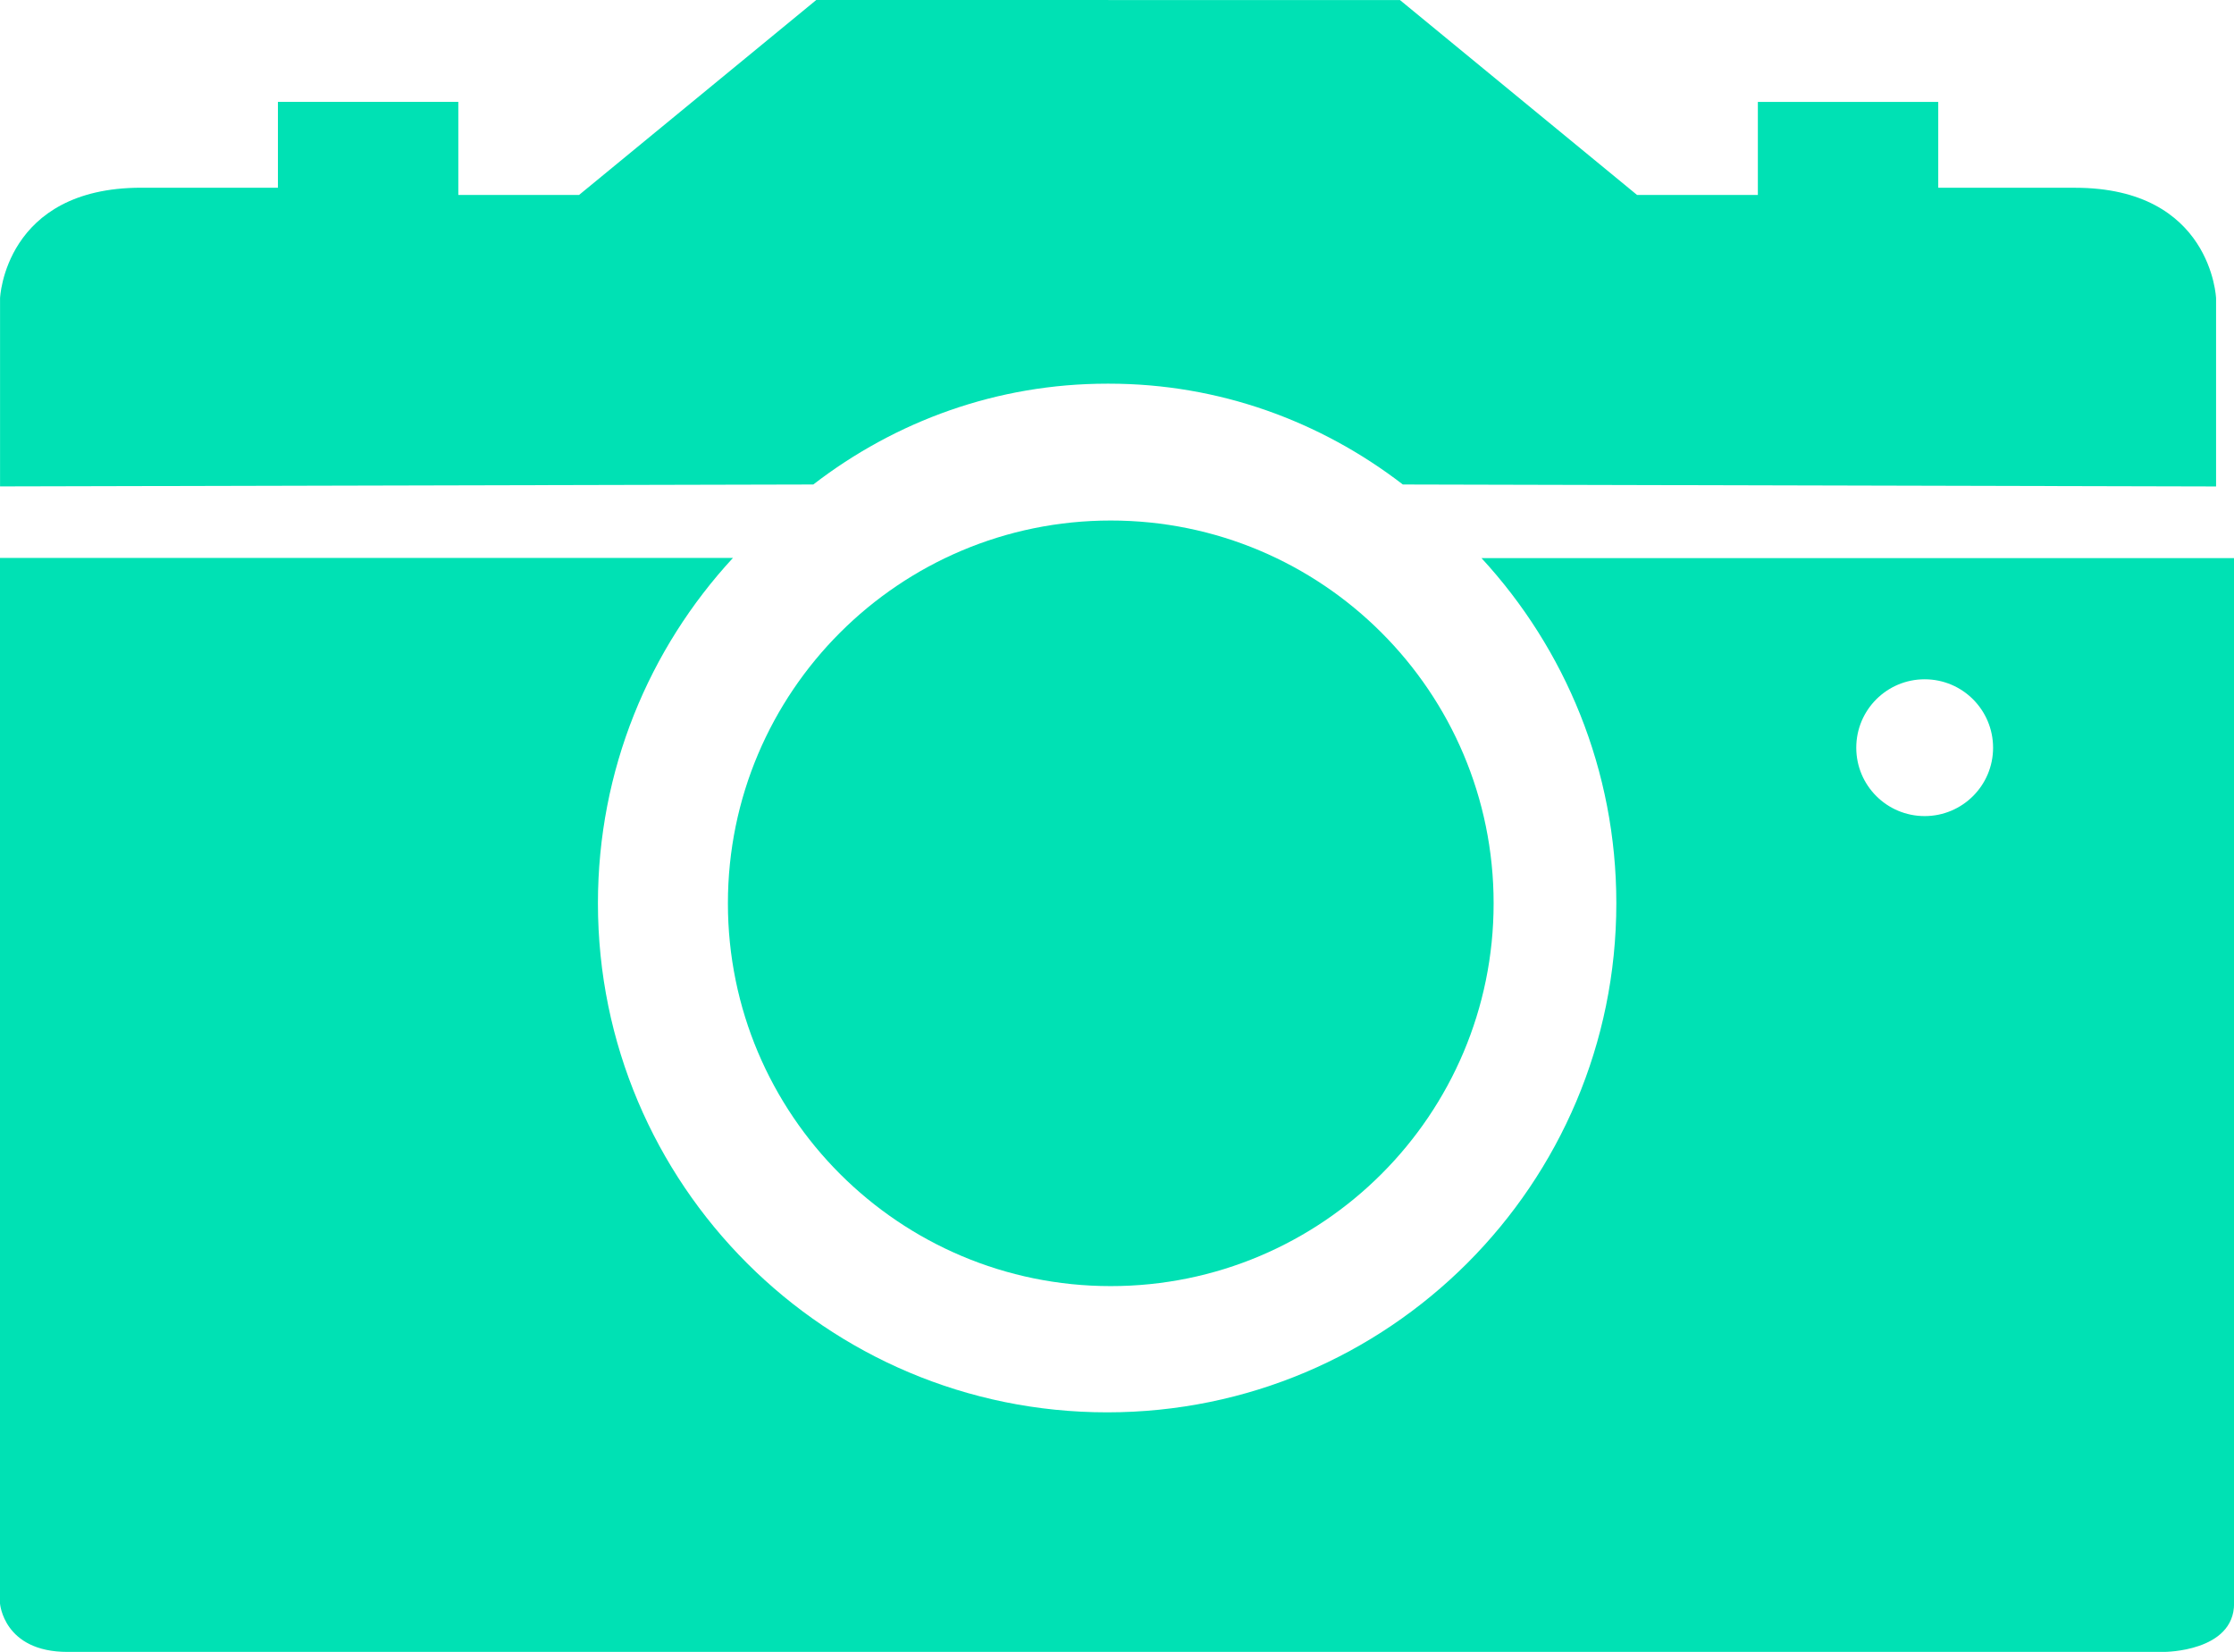
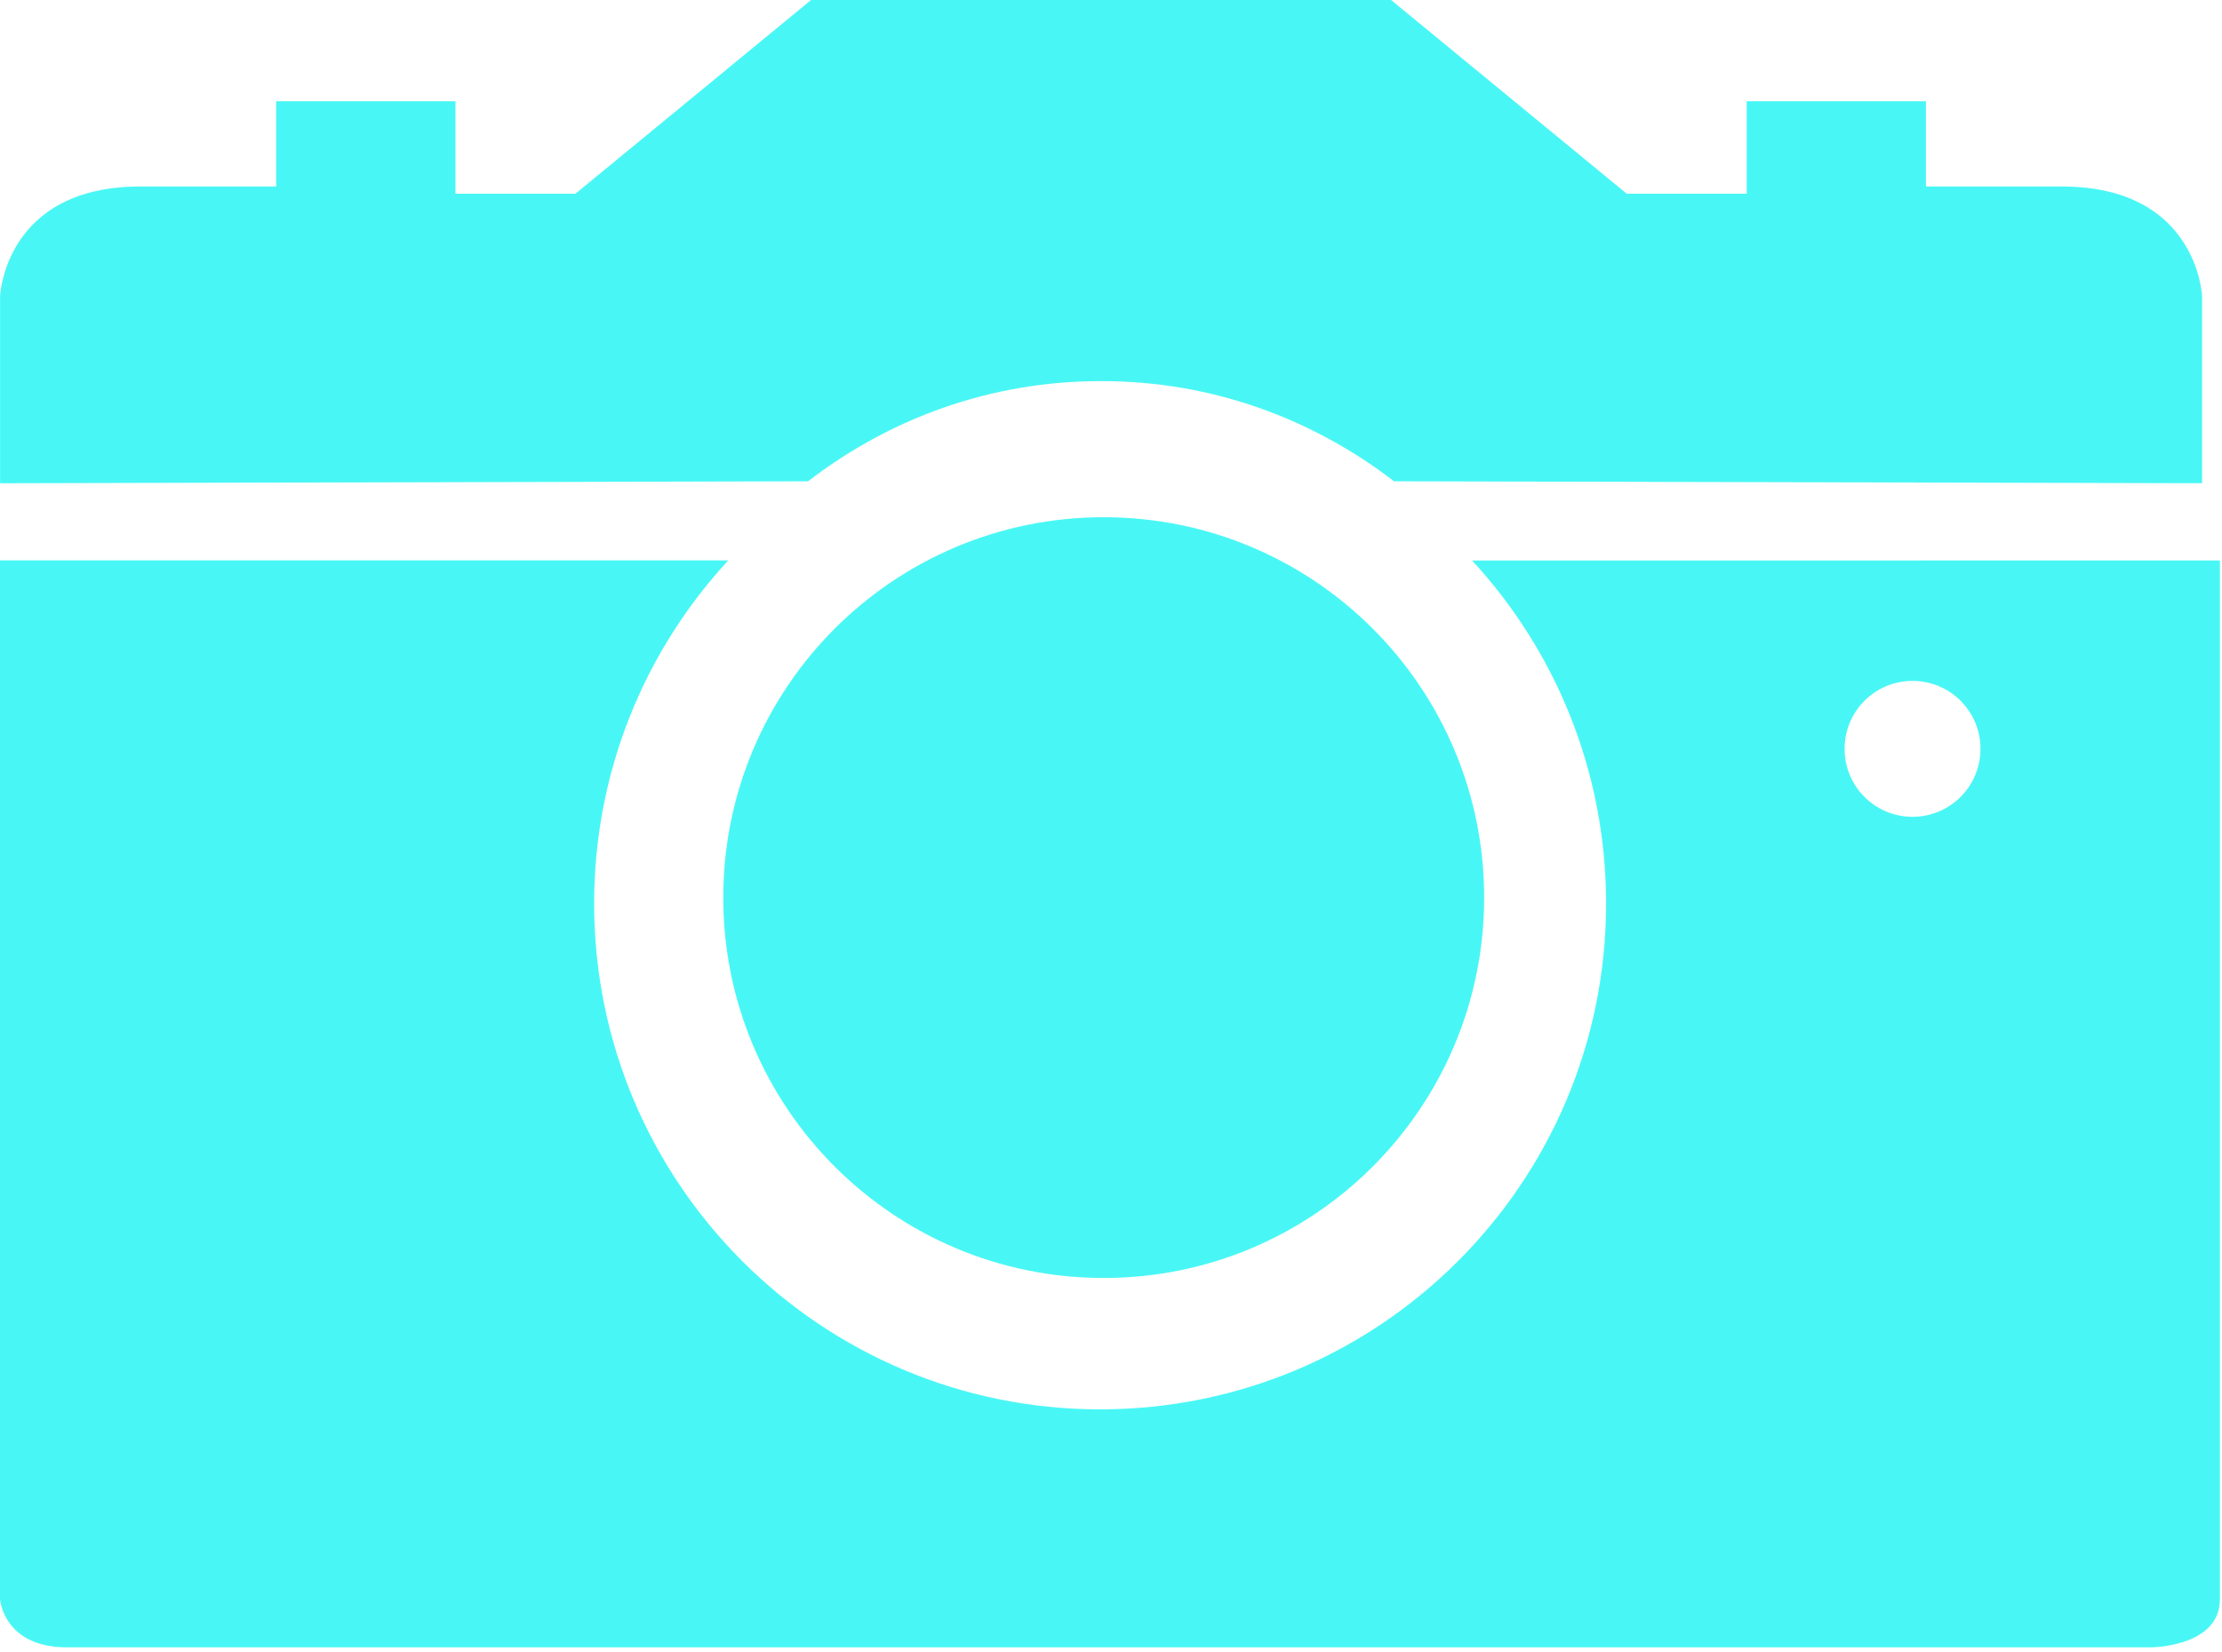
- <svg xmlns="http://www.w3.org/2000/svg" version="1.1" id="PheNode" x="0px" y="0px" width="47.988px" height="35.49px" viewBox="0 0 47.988 35.49" enable-background="new 0 0 47.988 35.49" xml:space="preserve">
-   <g id="Imaging">
-     <circle fill="#00E1B4" cx="23.86" cy="19.407" r="8.224" />
-     <path fill="#00E1B4" d="M23.822,0.001h6.25l5.094,4.188h2.594v-2h3.875v1.845c0,0,0.25,0,2.938,0c2.938,0,3.03,2.375,3.03,2.375   v4.042l-17.469-0.042c-1.768-1.361-3.949-2.166-6.312-2.166h-0.04c-2.363,0-4.546,0.804-6.312,2.166L0.001,10.45V6.408   c0,0,0.095-2.375,3.031-2.375c2.688,0,2.938,0,2.938,0V2.188h3.875v2h2.594L17.534,0h6.25L23.822,0.001L23.822,0.001z" />
-     <path fill="#00E1B4" d="M47.99,11.99c0,0,0,21.417,0,22.458s-1.5,1.042-1.5,1.042s-43.666,0-45.041,0S0,34.448,0,34.448V11.987   h15.744c-1.801,1.949-2.9,4.556-2.9,7.418c0,6.041,4.896,10.938,10.938,10.938S34.72,25.446,34.72,19.405   c0-2.86-1.099-5.465-2.896-7.414L47.99,11.99z M41.343,14.594c-0.812,0-1.469,0.658-1.469,1.47c0,0.811,0.657,1.469,1.469,1.469   c0.812,0,1.47-0.658,1.47-1.469C42.812,15.252,42.156,14.594,41.343,14.594z" />
+ <svg xmlns="http://www.w3.org/2000/svg" version="1.1" id="Layer_1" x="0px" y="0px" width="70.631px" height="52.508px" viewBox="0 0 70.631 52.508" enable-background="new 0 0 70.631 52.508" xml:space="preserve">
+   <g id="PheNode" display="none">
+     <g id="PheNode_Outline" display="inline">
+       <g>
+         <g>
+           <rect x="35.218" y="373.092" fill="#48F7F5" width="7.624" height="1" />
+         </g>
+       </g>
+       <g>
+         <g>
+           <rect x="35.218" y="369.092" fill="#48F7F5" width="7.624" height="1" />
+         </g>
+       </g>
+       <g>
+         <g>
+           <rect x="35.218" y="365.092" fill="#48F7F5" width="7.624" height="1" />
+         </g>
+       </g>
+       <polyline fill="none" stroke="#1A75E0" stroke-miterlimit="10" points="97.716,412.147 86.655,412.147 86.655,396.229   " />
+       <line fill="none" stroke="#1A75E0" stroke-miterlimit="10" x1="100.155" y1="396.229" x2="100.155" y2="399.522" />
+       <line fill="none" stroke="#1A75E0" stroke-miterlimit="10" x1="100.155" y1="142.646" x2="100.155" y2="334.646" />
+       <polyline fill="none" stroke="#1A75E0" stroke-miterlimit="10" points="86.655,67.146 86.655,28.146 100.155,28.146     100.155,67.146   " />
+       <line fill="none" stroke="#1A75E0" stroke-miterlimit="10" x1="86.655" y1="334.646" x2="86.655" y2="142.646" />
+       <rect x="79.862" y="343.23" fill="none" stroke="#1A75E0" stroke-linejoin="round" stroke-miterlimit="10" width="27.168" height="39.582" />
+       <path fill="none" stroke="#1A75E0" stroke-linejoin="round" stroke-miterlimit="10" d="M106.481,383.312v11.478    c0,0.795-0.646,1.438-1.438,1.438h-23.3c-0.795,0-1.44-0.645-1.44-1.438v-11.478" />
+       <path fill="none" stroke="#1A75E0" stroke-linejoin="round" stroke-miterlimit="10" d="M106.481,107.438v7.623    c0,0.795-0.646,1.439-1.438,1.439h-23.3c-0.795,0-1.44-0.645-1.44-1.439v-7.58" />
+       <path fill="none" stroke="#1A75E0" stroke-linejoin="round" stroke-miterlimit="10" d="M80.304,342.688v-5.977    c0-0.797,0.645-1.439,1.439-1.439h23.299c0.795,0,1.438,0.646,1.438,1.439v5.977" />
+       <path fill="none" stroke="#1A75E0" stroke-miterlimit="10" d="M95.001,386.459c0,0.297-0.16,0.539-0.357,0.539H92.14    c-0.197,0-0.356-0.242-0.356-0.539v-3.064c0-0.297,0.159-0.539,0.356-0.539h2.504c0.197,0,0.357,0.242,0.357,0.539V386.459z" />
+       <path fill="none" stroke="#1A75E0" stroke-miterlimit="10" d="M90.001,386.459c0,0.297-0.16,0.539-0.357,0.539H87.14    c-0.197,0-0.356-0.242-0.356-0.539v-3.064c0-0.297,0.159-0.539,0.356-0.539h2.504c0.197,0,0.357,0.242,0.357,0.539V386.459z" />
+       <path fill="none" stroke="#1A75E0" stroke-miterlimit="10" d="M100.001,386.459c0,0.297-0.16,0.539-0.357,0.539H97.14    c-0.197,0-0.356-0.242-0.356-0.539v-3.064c0-0.297,0.159-0.539,0.356-0.539h2.504c0.197,0,0.357,0.242,0.357,0.539V386.459z" />
+       <path fill="none" stroke="#1A75E0" stroke-miterlimit="10" d="M105.001,386.459c0,0.297-0.16,0.539-0.357,0.539h-2.504    c-0.197,0-0.356-0.242-0.356-0.539v-3.064c0-0.297,0.159-0.539,0.356-0.539h2.504c0.197,0,0.357,0.242,0.357,0.539V386.459z" />
+       <path fill="none" stroke="#1A75E0" stroke-miterlimit="10" d="M85.001,386.459c0,0.297-0.16,0.539-0.357,0.539H82.14    c-0.197,0-0.356-0.242-0.356-0.539v-3.064c0-0.297,0.159-0.539,0.356-0.539h2.504c0.197,0,0.357,0.242,0.357,0.539V386.459z" />
+       <rect x="79.862" y="67.854" fill="none" stroke="#1A75E0" stroke-linejoin="round" stroke-miterlimit="10" width="27.168" height="39.584" />
+       <path fill="none" stroke="#1A75E0" stroke-miterlimit="10" d="M95.001,111.085c0,0.297-0.16,0.539-0.357,0.539H92.14    c-0.197,0-0.356-0.242-0.356-0.539v-3.065c0-0.297,0.159-0.539,0.356-0.539h2.504c0.197,0,0.357,0.242,0.357,0.539V111.085z" />
+       <path fill="none" stroke="#1A75E0" stroke-miterlimit="10" d="M90.001,111.085c0,0.297-0.16,0.539-0.357,0.539H87.14    c-0.197,0-0.356-0.242-0.356-0.539v-3.065c0-0.297,0.159-0.539,0.356-0.539h2.504c0.197,0,0.357,0.242,0.357,0.539V111.085z" />
+       <path fill="none" stroke="#1A75E0" stroke-miterlimit="10" d="M100.001,111.085c0,0.297-0.16,0.539-0.357,0.539H97.14    c-0.197,0-0.356-0.242-0.356-0.539v-3.065c0-0.297,0.159-0.539,0.356-0.539h2.504c0.197,0,0.357,0.242,0.357,0.539V111.085z" />
+       <path fill="none" stroke="#1A75E0" stroke-miterlimit="10" d="M105.001,111.085c0,0.297-0.16,0.539-0.357,0.539h-2.504    c-0.197,0-0.356-0.242-0.356-0.539v-3.065c0-0.297,0.159-0.539,0.356-0.539h2.504c0.197,0,0.357,0.242,0.357,0.539V111.085z" />
+       <path fill="none" stroke="#1A75E0" stroke-miterlimit="10" d="M85.001,111.085c0,0.297-0.16,0.539-0.357,0.539H82.14    c-0.197,0-0.356-0.242-0.356-0.539v-3.065c0-0.297,0.159-0.539,0.356-0.539h2.504c0.197,0,0.357,0.242,0.357,0.539V111.085z" />
+       <path fill="none" stroke="#1A75E0" stroke-miterlimit="10" d="M86.655,398.565l-75.417,29.166c0,0-1.583,0.729-1.583,3.041    c0,2.311,0,5.125,0,5.125h8.688v-1.812l65.979-21.521v-12C84.321,400.562,84.237,399.481,86.655,398.565z" />
+       <path fill="none" stroke="#1A75E0" stroke-miterlimit="10" d="M84.28,412.7v20.197c0,0-0.375,0-2.497,0s-2.378,2.584-2.378,2.584    h7.25v-23.043" />
+       <path fill="none" stroke="#1A75E0" stroke-miterlimit="10" d="M98.466,412.438v23.459h6.5c0,0,0.125-2.562-1.438-2.562    c-1.563,0-3,0-3,0v-20.467" />
+       <path fill="none" stroke="#1A75E0" stroke-miterlimit="10" d="M90.342,400.083v9.439l0.938,0.561l76.207,23.896v1.585h8.834v-4.25    c0,0,0.666-1.75-3-2.916c-3.665-1.168-76.538-30.168-76.538-30.168S90.342,396.022,90.342,400.083z" />
+       <g>
+         <g>
+           <path fill="#48F7F5" d="M95.321,314.312v6.252c0,0.3-0.241,0.541-0.538,0.541h-2.88c-0.297,0-0.539-0.241-0.539-0.541v-6.254" />
+           <path fill="none" stroke="#1A75E0" stroke-miterlimit="10" d="M95.321,314.312v6.252c0,0.3-0.241,0.541-0.538,0.541h-2.88      c-0.297,0-0.539-0.241-0.539-0.541v-6.254" />
+         </g>
+       </g>
+       <g>
+         <g>
+           <polyline fill="#48F7F5" points="90.321,15.813 90.321,11.188 96.196,15.813     " />
+           <polyline fill="none" stroke="#1A75E0" stroke-miterlimit="10" points="90.321,15.813 90.321,11.188 96.196,15.813     " />
+         </g>
+       </g>
+       <g>
+         <g>
+           <path fill="#48F7F5" d="M91.362,308.188v-6.459c0-0.299,0.242-0.541,0.541-0.541h2.878c0.299,0,0.54,0.242,0.54,0.541v6.459" />
+           <path fill="none" stroke="#1A75E0" stroke-miterlimit="10" d="M91.362,308.188v-6.459c0-0.299,0.242-0.541,0.541-0.541h2.878      c0.299,0,0.54,0.242,0.54,0.541v6.459" />
+         </g>
+       </g>
+       <g>
+         <g>
+           <path fill="#48F7F5" d="M95.321,56.188v6.252c0,0.297-0.241,0.539-0.538,0.539h-2.88c-0.297,0-0.539-0.242-0.539-0.539v-6.254" />
+           <path fill="none" stroke="#1A75E0" stroke-miterlimit="10" d="M95.321,56.188v6.252c0,0.297-0.241,0.539-0.538,0.539h-2.88      c-0.297,0-0.539-0.242-0.539-0.539v-6.254" />
+         </g>
+       </g>
+       <g>
+         <g>
+           <path fill="#48F7F5" d="M91.362,50.062v-6.459c0-0.299,0.242-0.541,0.541-0.541h2.878c0.299,0,0.54,0.242,0.54,0.541v6.459" />
+           <path fill="none" stroke="#1A75E0" stroke-miterlimit="10" d="M91.362,50.062v-6.459c0-0.299,0.242-0.541,0.541-0.541h2.878      c0.299,0,0.54,0.242,0.54,0.541v6.459" />
+         </g>
+       </g>
+       <line fill="none" stroke="#1A75E0" stroke-miterlimit="10" x1="86.655" y1="283.583" x2="100.155" y2="283.583" />
+       <line fill="none" stroke="#1A75E0" stroke-miterlimit="10" x1="86.655" y1="157.646" x2="99.655" y2="157.646" />
+       <path fill="none" stroke="#1A75E0" stroke-miterlimit="10" d="M87.467,118.646H24.445c-0.298,0-0.54-0.242-0.54-0.541v-4.295    c0-0.297,0.242-0.539,0.54-0.539h55.859" />
+       <path fill="none" stroke="#1A75E0" stroke-miterlimit="10" d="M106.405,113.271h55.96c0.299,0,0.54,0.242,0.54,0.539v4.295    c0,0.299-0.241,0.541-0.54,0.541H96.783" />
+       <g>
+         <g>
+           <circle fill="#48F7F5" cx="97.696" cy="77.771" r="4.792" />
+           <circle fill="none" stroke="#1A75E0" stroke-miterlimit="10" cx="97.696" cy="77.771" r="4.792" />
+         </g>
+       </g>
+       <path fill="none" stroke="#1A75E0" stroke-miterlimit="10" d="M96.783,135.73c0,0.299-0.242,0.541-0.539,0.541h-5.702    c-0.298,0-0.54-0.242-0.54-0.541v-12.981c0-0.298,0.242-0.54,0.54-0.54h5.702c0.297,0,0.539,0.242,0.539,0.54V135.73z" />
+       <path fill="none" stroke="#1A75E0" stroke-miterlimit="10" d="M90.001,119.186c0-0.297,0.242-0.539,0.54-0.539h5.701    c0.299,0,0.541,0.242,0.541,0.539v1.607c0,0.298-0.242,0.54-0.541,0.54h-5.701c-0.298,0-0.54-0.242-0.54-0.54V119.186z" />
+       <path fill="none" stroke="#1A75E0" stroke-miterlimit="10" d="M90.001,120.793c0,0.298-0.242,0.54-0.54,0.54h-1.454    c-0.298,0-0.54-0.242-0.54-0.54v-3.753c0-0.298,0.242-0.54,0.54-0.54h1.454c0.298,0,0.54,0.242,0.54,0.54V120.793z" />
+       <path fill="none" stroke="#1A75E0" stroke-miterlimit="10" d="M32.572,112.105c0,0.299-0.242,0.541-0.54,0.541h-6.253    c-0.298,0-0.54-0.242-0.54-0.541v-9.752c0-0.299,0.242-0.541,0.54-0.541h6.253c0.298,0,0.54,0.242,0.54,0.541V112.105z" />
+       <g>
+         <g>
+           <path fill="#48F7F5" d="M25.238,102.146c0-2.025,1.642-3.668,3.667-3.668c2.025,0,3.667,1.643,3.667,3.668H25.238z" />
+           <path fill="none" stroke="#1A75E0" stroke-miterlimit="10" d="M25.238,102.146c0-2.025,1.642-3.668,3.667-3.668      c2.025,0,3.667,1.643,3.667,3.668H25.238z" />
+         </g>
+       </g>
+       <path fill="none" stroke="#1A75E0" stroke-miterlimit="10" d="M69.405,108.523c0,0.297-0.242,0.539-0.54,0.539H40.944    c-0.297,0-0.539-0.242-0.539-0.539V71.02c0-0.297,0.242-0.539,0.539-0.539h27.921c0.298,0,0.54,0.242,0.54,0.539V108.523z" />
+       <path fill="none" stroke="#1A75E0" stroke-miterlimit="10" d="M62.155,112.164c0-0.298-0.242-0.54-0.54-0.54H48.612    c-0.299,0-0.541,0.242-0.541,0.54v0.566c0,0.299,0.242,0.541,0.541,0.541h13.003c0.298,0,0.54-0.242,0.54-0.541V112.164z" />
+       <line fill="none" stroke="#1A75E0" stroke-miterlimit="10" x1="68.865" y1="109.062" x2="61.615" y2="111.624" />
+       <line fill="none" stroke="#1A75E0" stroke-miterlimit="10" x1="40.944" y1="109.062" x2="48.612" y2="111.624" />
+       <line fill="none" stroke="#1A75E0" stroke-miterlimit="10" x1="54.905" y1="70.479" x2="54.905" y2="109.062" />
+       <line fill="none" stroke="#1A75E0" stroke-miterlimit="10" x1="47.737" y1="70.479" x2="47.737" y2="109.062" />
+       <line fill="none" stroke="#1A75E0" stroke-miterlimit="10" x1="62.155" y1="70.479" x2="62.155" y2="109.062" />
+       <line fill="none" stroke="#1A75E0" stroke-miterlimit="10" x1="40.405" y1="89.771" x2="69.405" y2="89.771" />
+       <line fill="none" stroke="#1A75E0" stroke-miterlimit="10" x1="69.405" y1="79.646" x2="40.405" y2="79.646" />
+       <line fill="none" stroke="#1A75E0" stroke-miterlimit="10" x1="40.405" y1="99.062" x2="69.405" y2="99.062" />
+       <path fill="none" stroke="#1A75E0" stroke-miterlimit="10" d="M78.321,71.355c0,0.299-0.241,0.541-0.539,0.541h-2.254    c-0.297,0-0.539-0.242-0.539-0.541v-2.961c0-0.297,0.242-0.539,0.539-0.539h2.254c0.298,0,0.539,0.242,0.539,0.539V71.355z" />
+       <path fill="none" stroke="#1A75E0" stroke-miterlimit="10" d="M77.194,40.354c0-0.299-0.241-0.541-0.539-0.541h-0.209    c-0.297,0-0.539,0.242-0.539,0.541l-0.918,25.336c0,0.297,0.242,0.539,0.539,0.539h2.254c0.298,0,0.539-0.242,0.539-0.539    L77.194,40.354z" />
+       <line fill="none" stroke="#1A75E0" stroke-miterlimit="10" x1="75.528" y1="66.229" x2="75.528" y2="67.854" />
+       <line fill="none" stroke="#1A75E0" stroke-miterlimit="10" x1="77.782" y1="66.229" x2="77.782" y2="67.604" />
+       <path fill="none" stroke="#1A75E0" stroke-miterlimit="10" d="M95.321,25.043c0,0.298-0.241,0.54-0.538,0.54h-2.88    c-0.297,0-0.539-0.242-0.539-0.54v-7.17c0-0.298,0.242-0.54,0.539-0.54h2.88c0.297,0,0.538,0.242,0.538,0.54V25.043z" />
+       <path fill="none" stroke="#1A75E0" stroke-miterlimit="10" d="M97.718,72.271c0,0,2.416,0,4.291,0s2,1.5,2,1.5v6.812h2.625v-6.75    c0,0-0.061-3-2.625-3c-0.438,0-6.291,0-6.291,0h-0.021c0,0-5.854,0-6.291,0c-2.562,0-2.625,3-2.625,3v6.75h2.625v-6.812    c0,0,0.125-1.5,2-1.5s4.291,0,4.291,0H97.718z" />
+       <path fill="none" stroke="#1A75E0" stroke-miterlimit="10" d="M82.821,118.917v23.188c0,0.299,0.242,0.541,0.541,0.541h20.003    c0.299,0,0.54-0.242,0.54-0.541v-23.188" />
+       <path fill="none" stroke="#1A75E0" stroke-miterlimit="10" d="M82.821,138.209c-3.619,0-6.563-3.457-6.563-7.705    s2.945-7.705,6.563-7.705" />
+       <g>
+         <g>
+           <circle fill="#48F7F5" cx="85.737" cy="16.646" r="4" />
+           <circle fill="none" stroke="#1A75E0" stroke-miterlimit="10" cx="85.737" cy="16.646" r="4" />
+         </g>
+       </g>
+       <path fill="none" stroke="#1A75E0" stroke-miterlimit="10" d="M100.155,28.146c0,0-0.062-1.688-1.25-1.688    c-1.188,0-5.438,0-5.438,0h-0.125c0,0-4.25,0-5.438,0c-1.188,0-1.25,1.688-1.25,1.688" />
+       <path fill="none" stroke="#1A75E0" stroke-miterlimit="10" d="M82.821,125.191c-2.496,0-4.526,2.383-4.526,5.312    s2.031,5.314,4.526,5.314" />
+       <path fill="none" stroke="#1A75E0" stroke-miterlimit="10" d="M103.905,138.209c3.619,0,6.562-3.457,6.562-7.705    s-2.943-7.705-6.562-7.705" />
+       <g>
+         <g>
+           <circle fill="#48F7F5" cx="102.321" cy="16.646" r="4" />
+           <circle fill="none" stroke="#1A75E0" stroke-miterlimit="10" cx="102.321" cy="16.646" r="4" />
+         </g>
+       </g>
+       <path fill="none" stroke="#1A75E0" stroke-miterlimit="10" d="M103.905,125.191c2.496,0,4.527,2.383,4.527,5.312    s-2.031,5.314-4.527,5.314" />
+       <g>
+         <g>
+           <path fill="#48F7F5" d="M165.905,81.355c0,0.299-0.241,0.541-0.54,0.541h-36.046c-0.297,0-0.538-0.242-0.538-0.541v-6.67      c0-0.297,0.241-0.539,0.538-0.539h36.046c0.299,0,0.54,0.242,0.54,0.539V81.355z" />
+           <path fill="none" stroke="#1A75E0" stroke-miterlimit="10" d="M165.905,81.355c0,0.299-0.241,0.541-0.54,0.541h-36.046      c-0.297,0-0.538-0.242-0.538-0.541v-6.67c0-0.297,0.241-0.539,0.538-0.539h36.046c0.299,0,0.54,0.242,0.54,0.539V81.355z" />
+         </g>
+       </g>
+       <line fill="none" stroke="#1A75E0" stroke-miterlimit="10" x1="137.371" y1="108.391" x2="137.371" y2="113.271" />
+       <line fill="none" stroke="#1A75E0" stroke-miterlimit="10" x1="139.905" y1="108.583" x2="139.905" y2="113.271" />
+       <path fill="none" stroke="#1A75E0" stroke-miterlimit="10" d="M165.365,81.896l-5.71,4.75v4.125c0,0-0.312,1.688-2.875,1.688    c-2.563,0-9.438,0-9.438,0s-6.875,0-9.438,0c-2.562,0-2.875-1.688-2.875-1.688v-4.125l-5.709-4.75" />
+       <path fill="none" stroke="#1A75E0" stroke-miterlimit="10" d="M158.31,92.195v15.242c0,0-0.219,1.146-2.219,1.146s-8.75,0-8.75,0    s-6.75,0-8.75,0s-2.217-1.146-2.217-1.146V92.195" />
+       <line fill="none" stroke="#1A75E0" stroke-miterlimit="10" x1="157.315" y1="108.391" x2="157.315" y2="113.271" />
+       <line fill="none" stroke="#1A75E0" stroke-miterlimit="10" x1="154.78" y1="108.583" x2="154.78" y2="113.271" />
+       <path fill="none" stroke="#1A75E0" stroke-miterlimit="10" d="M86.655,28.146" />
+       <line fill="none" stroke="#1A75E0" stroke-miterlimit="10" x1="89.731" y1="16.815" x2="98.321" y2="16.815" />
+       <line fill="none" stroke="#1A75E0" stroke-miterlimit="10" x1="89.651" y1="15.813" x2="98.321" y2="15.813" />
+       <path fill="none" stroke="#1A75E0" stroke-miterlimit="10" d="M42.841,382.812h7.086c0.299,0,0.54-0.242,0.54-0.539v-19.338    c0-0.299-0.241-0.539-0.54-0.539h-7.086V382.812z" />
+       <path fill="none" stroke="#1A75E0" stroke-miterlimit="10" d="M46.655,382.812v6.959c0,0-0.084,1.125,1.5,1.125    c1.582,0,38.628,0,38.628,0s1.608-0.104,1.608-2c0-1.896,0-1.896,0-1.896" />
+       <g>
+         <g>
+           <path fill="#48F7F5" d="M96.487,313.773c0,0.298-0.241,0.539-0.538,0.539h-5.046c-0.297,0-0.539-0.241-0.539-0.539v-5.045      c0-0.299,0.242-0.541,0.539-0.541h5.046c0.297,0,0.538,0.242,0.538,0.541V313.773z" />
+           <path fill="none" stroke="#1A75E0" stroke-miterlimit="10" d="M96.487,313.773c0,0.298-0.241,0.539-0.538,0.539h-5.046      c-0.297,0-0.539-0.241-0.539-0.539v-5.045c0-0.299,0.242-0.541,0.539-0.541h5.046c0.297,0,0.538,0.242,0.538,0.541V313.773z" />
+         </g>
+       </g>
+       <g>
+         <g>
+           <path fill="#48F7F5" d="M91.362,185.959v-6.46c0-0.298,0.242-0.54,0.541-0.54h2.878c0.299,0,0.54,0.242,0.54,0.54v6.46" />
+           <path fill="none" stroke="#1A75E0" stroke-miterlimit="10" d="M91.362,185.959v-6.46c0-0.298,0.242-0.54,0.541-0.54h2.878      c0.299,0,0.54,0.242,0.54,0.54v6.46" />
+         </g>
+       </g>
+       <g>
+         <g>
+           <path fill="#48F7F5" d="M95.321,192.083v6.253c0,0.298-0.241,0.54-0.538,0.54h-2.88c-0.297,0-0.539-0.242-0.539-0.54v-6.255" />
+           <path fill="none" stroke="#1A75E0" stroke-miterlimit="10" d="M95.321,192.083v6.253c0,0.298-0.241,0.54-0.538,0.54h-2.88      c-0.297,0-0.539-0.242-0.539-0.54v-6.255" />
+         </g>
+       </g>
+       <g>
+         <g>
+           <path fill="#48F7F5" d="M96.487,191.544c0,0.298-0.241,0.539-0.538,0.539h-5.046c-0.297,0-0.539-0.241-0.539-0.539v-5.045      c0-0.298,0.242-0.54,0.539-0.54h5.046c0.297,0,0.538,0.242,0.538,0.54V191.544z" />
+           <path fill="none" stroke="#1A75E0" stroke-miterlimit="10" d="M96.487,191.544c0,0.298-0.241,0.539-0.538,0.539h-5.046      c-0.297,0-0.539-0.241-0.539-0.539v-5.045c0-0.298,0.242-0.54,0.539-0.54h5.046c0.297,0,0.538,0.242,0.538,0.54V191.544z" />
+         </g>
+       </g>
+       <g>
+         <g>
+           <path fill="#48F7F5" d="M96.487,55.648c0,0.297-0.241,0.539-0.538,0.539h-5.046c-0.297,0-0.539-0.242-0.539-0.539v-5.045      c0-0.299,0.242-0.541,0.539-0.541h5.046c0.297,0,0.538,0.242,0.538,0.541V55.648z" />
+           <path fill="none" stroke="#1A75E0" stroke-miterlimit="10" d="M96.487,55.648c0,0.297-0.241,0.539-0.538,0.539h-5.046      c-0.297,0-0.539-0.242-0.539-0.539v-5.045c0-0.299,0.242-0.541,0.539-0.541h5.046c0.297,0,0.538,0.242,0.538,0.541V55.648z" />
+         </g>
+       </g>
+     </g>
+     <g id="logo" display="inline">
+       <g>
+         <path fill="#1A75E0" d="M90.87,373.648v-2.594c0-0.514,0.132-0.928,0.396-1.242c0.266-0.313,0.637-0.473,1.117-0.473     c0.412,0,0.771,0.141,1.077,0.422s0.458,0.711,0.458,1.291v1.812h2.232v0.783H90.87L90.87,373.648z M91.597,370.604     c-0.074,0.172-0.111,0.41-0.111,0.709v1.554h1.83v-1.554c0-0.35-0.067-0.635-0.205-0.854c-0.135-0.219-0.377-0.328-0.723-0.328     C91.999,370.131,91.735,370.29,91.597,370.604z" />
+         <path fill="#1A75E0" d="M90.864,369.342v-0.713h1.971c-0.193-0.166-0.331-0.318-0.41-0.453c-0.137-0.229-0.205-0.514-0.205-0.855     c0-0.61,0.195-1.026,0.586-1.245c0.213-0.119,0.51-0.179,0.889-0.179h2.47v0.729h-2.427c-0.282,0-0.49,0.041-0.622,0.119     c-0.212,0.129-0.316,0.369-0.316,0.725c0,0.297,0.093,0.562,0.277,0.803c0.184,0.24,0.532,0.357,1.046,0.357h2.041v0.713H90.864z     " />
+         <path fill="#1A75E0" d="M92.407,363.047c0.128-0.279,0.294-0.494,0.498-0.639c0.193-0.143,0.42-0.238,0.679-0.283     c0.179-0.043,0.461-0.062,0.851-0.062v3.074c0.393-0.014,0.707-0.113,0.942-0.303c0.235-0.188,0.354-0.479,0.354-0.873     c0-0.367-0.11-0.662-0.334-0.881c-0.131-0.123-0.28-0.211-0.453-0.262v-0.697c0.144,0.02,0.3,0.08,0.474,0.186     c0.176,0.104,0.315,0.219,0.429,0.346c0.19,0.216,0.319,0.48,0.387,0.796c0.039,0.172,0.059,0.362,0.059,0.575     c0,0.523-0.174,0.968-0.521,1.33c-0.349,0.363-0.838,0.545-1.467,0.545c-0.619,0-1.121-0.184-1.507-0.549     c-0.386-0.367-0.579-0.846-0.579-1.438C92.214,363.618,92.278,363.329,92.407,363.047z M93.917,362.792     c-0.279,0.028-0.503,0.097-0.67,0.201c-0.312,0.192-0.469,0.516-0.469,0.965c0,0.324,0.107,0.597,0.322,0.815     c0.215,0.218,0.486,0.334,0.816,0.349V362.792z" />
+         <path fill="#1A75E0" d="M90.882,362.066v-0.926l4.27-2.891h-4.27v-0.75h5.284v0.883l-4.265,2.934h4.265v0.75H90.882     L90.882,362.066z" />
+         <path fill="#1A75E0" d="M92.685,354.15c0.332-0.373,0.816-0.561,1.459-0.561c0.621,0,1.135,0.164,1.539,0.494     c0.402,0.33,0.605,0.84,0.605,1.531c0,0.578-0.18,1.035-0.537,1.377c-0.357,0.34-0.84,0.51-1.441,0.51     c-0.646,0-1.162-0.18-1.545-0.537c-0.384-0.357-0.576-0.838-0.576-1.441C92.188,354.982,92.354,354.523,92.685,354.15z      M95.246,354.592c-0.324-0.174-0.687-0.26-1.082-0.26c-0.358,0-0.651,0.062-0.877,0.188c-0.354,0.197-0.531,0.539-0.531,1.021     c0,0.432,0.151,0.742,0.452,0.938c0.302,0.194,0.666,0.293,1.093,0.293c0.408,0,0.75-0.099,1.023-0.293     c0.271-0.195,0.407-0.504,0.407-0.931C95.731,355.084,95.569,354.766,95.246,354.592z" />
+         <path fill="#1A75E0" d="M92.419,351c0.073-0.125,0.198-0.268,0.378-0.428h-1.946v-0.684h5.301v0.639h-0.534     c0.235,0.166,0.407,0.36,0.514,0.588c0.106,0.227,0.158,0.482,0.158,0.773c0,0.469-0.181,0.875-0.541,1.219     s-0.842,0.516-1.44,0.516c-0.562,0-1.045-0.156-1.457-0.469c-0.412-0.314-0.617-0.762-0.617-1.344     C92.231,351.491,92.295,351.219,92.419,351z M95.308,352.588c0.275-0.191,0.418-0.498,0.418-0.92     c0-0.326-0.129-0.596-0.389-0.809c-0.258-0.211-0.627-0.314-1.107-0.314c-0.487,0-0.849,0.107-1.082,0.326     c-0.233,0.217-0.351,0.484-0.351,0.805c0,0.355,0.125,0.646,0.374,0.865c0.25,0.223,0.616,0.332,1.102,0.332     C94.685,352.875,95.03,352.78,95.308,352.588z" />
+         <path fill="#1A75E0" d="M92.407,347.04c0.128-0.279,0.294-0.492,0.498-0.64c0.193-0.143,0.42-0.235,0.679-0.282     c0.179-0.043,0.461-0.062,0.851-0.062v3.073c0.393-0.012,0.707-0.112,0.942-0.301s0.354-0.479,0.354-0.875     c0-0.367-0.11-0.66-0.334-0.879c-0.131-0.123-0.28-0.211-0.453-0.263v-0.696c0.144,0.018,0.3,0.077,0.474,0.182     c0.176,0.104,0.315,0.222,0.429,0.349c0.19,0.217,0.319,0.479,0.387,0.795c0.039,0.172,0.059,0.36,0.059,0.576     c0,0.522-0.174,0.967-0.521,1.33c-0.35,0.362-0.838,0.545-1.467,0.545c-0.619,0-1.121-0.185-1.507-0.55     c-0.386-0.366-0.579-0.844-0.579-1.436C92.214,347.607,92.278,347.32,92.407,347.04z M93.917,346.786     c-0.279,0.026-0.503,0.094-0.67,0.198c-0.312,0.193-0.469,0.515-0.469,0.968c0,0.323,0.107,0.596,0.322,0.813     c0.215,0.219,0.486,0.334,0.816,0.349V346.786z" />
+       </g>
+       <g>
+         <g>
+           <path fill="#48F7F5" d="M94.851,379.652v-2.723c0.373-0.102,0.646-0.438,0.646-0.846c0-0.48-0.394-0.873-0.875-0.873      s-0.875,0.393-0.875,0.873c0,0.4,0.271,0.74,0.639,0.842l0.003,2.727H90.87v-5.28h5.283v5.28H94.851L94.851,379.652z" />
+         </g>
+       </g>
+     </g>
+     <g id="Layer_4" display="inline">
+       <rect width="185.992" height="442.477" />
+     </g>
+   </g>
+   <g id="Icons">
+     <g id="Data_Preferences" display="none">
+       <g id="Buttons" display="inline">
+         <path fill="#1A75E0" d="M85.313,27.493v48.502H18.811V27.493H85.313 M87.313,25.493H16.811v52.502h70.502V25.493L87.313,25.493z" />
+         <path fill="#1A75E0" d="M55.86,61.6c-3,1.098-6.479,0.711-9.226-1.334c-2.759-2.056-4.125-5.297-3.919-8.498l-5.896-1.377     c-0.7,5.475,1.492,11.156,6.231,14.688c4.732,3.523,10.79,4.002,15.828,1.777L55.86,61.6z M58.334,44.559     c2.729,2.033,4.097,5.228,3.925,8.395l5.902,1.385c0.664-5.443-1.531-11.081-6.244-14.591l0,0c-4.725-3.519-10.77-4-15.801-1.788     l3.019,5.255C52.128,42.126,55.594,42.518,58.334,44.559" />
+       </g>
+       <g id="Layer_7" display="inline">
+         <polyline fill="#1A75E0" points="38.918,43.438 36.538,46.703 48.903,49.473 48.903,49.473 42.478,38.553 40.097,41.818    " />
+         <polyline fill="#1A75E0" points="39.31,43.723 27.237,34.924 28.415,33.309 40.487,42.104    " />
+         <polyline fill="#1A75E0" points="65.172,62.564 62.793,65.832 56.366,54.912 56.366,54.911 68.731,57.682 66.351,60.947    " />
+         <polyline fill="#1A75E0" points="65.124,62.529 77.196,71.326 78.376,69.708 66.304,60.913    " />
+       </g>
+     </g>
+     <g id="Settings" display="none">
+       <circle display="inline" fill="#1A75E0" cx="52.031" cy="51.76" r="6.125" />
+       <path display="inline" fill="#1A75E0" d="M52.031,42.135c5.308,0,9.625,4.317,9.625,9.625c0,5.307-4.317,9.625-9.625,9.625    s-9.625-4.318-9.625-9.625C42.406,46.452,46.724,42.135,52.031,42.135 M52.031,37.135L52.031,37.135 M70.5,55.354v-7.188h-4.289    c-0.349-1.377-0.892-2.676-1.599-3.865l3.029-3.057l-5.11-5.062l-2.998,3.021c-1.193-0.715-2.497-1.264-3.88-1.615v-4.266h-7.186    v4.248c-1.391,0.348-2.701,0.895-3.902,1.609l-3.02-3l-5.062,5.096l2.992,2.979c-0.721,1.203-1.271,2.518-1.625,3.912h-4.227    v7.188l4.227-0.006c0.352,1.396,0.903,2.711,1.625,3.914l-2.992,2.998l5.095,5.078l2.993-2.996    c1.199,0.713,2.509,1.258,3.896,1.604v4.252l7.188,0.016v-4.281c1.384-0.353,2.688-0.901,3.881-1.617l3.025,3.023l5.078-5.078    l-3.031-3.035c0.709-1.19,1.254-2.492,1.604-3.871H70.5z" />
+       <path display="inline" fill="#1A75E0" d="M85.321,27.498V76H18.82V27.498H85.321 M87.321,25.498H16.82V78h70.501V25.498    L87.321,25.498z" />
+     </g>
+     <g id="Imaging">
+       <circle fill="#48F7F5" cx="35.084" cy="28.537" r="12.093" />
+       <path fill="#48F7F5" d="M35.028,0h9.19l7.492,6.159h3.813V3.218h5.698v2.711c0,0,0.368,0,4.319,0c4.321,0,4.458,3.492,4.458,3.492    v5.942l-25.686-0.062c-2.601-2.001-5.809-3.184-9.284-3.184h-0.058c-3.475,0-6.686,1.182-9.284,3.184L0.002,15.364V9.421    c0,0,0.139-3.492,4.458-3.492c3.952,0,4.32,0,4.32,0V3.218h5.698v2.941h3.814L25.782,0h9.19H35.028z" />
+       <path fill="#48F7F5" d="M70.565,17.818c0,0,0,31.491,0,33.023s-2.205,1.532-2.205,1.532s-64.208,0-66.23,0    C0.108,52.374,0,50.842,0,50.842V17.816h23.15c-2.648,2.866-4.264,6.697-4.264,10.908c0,8.883,7.199,16.083,16.084,16.083    c8.883,0,16.083-7.198,16.083-16.083c0-4.208-1.614-8.037-4.259-10.904L70.565,17.818z M60.794,21.647    c-1.195,0-2.16,0.968-2.16,2.161s0.965,2.16,2.16,2.16c1.193,0,2.16-0.966,2.16-2.16S61.987,21.647,60.794,21.647z" />
+     </g>
+     <g id="Wireless_Sensors" display="none">
+       <g id="RSS" display="inline">
+         <g id="Layer_8_1_">
+ 			</g>
+         <g id="Layer_7_1_">
+           <path fill="#1A75E0" d="M60.835,43.516l-2.37,2.37c-1.721-1.659-3.973-2.571-6.358-2.573c-2.39-0.004-4.638,0.901-6.35,2.552      l-2.361-2.361C48.235,38.791,55.987,38.797,60.835,43.516L60.835,43.516z" />
+         </g>
+         <g id="Layer_6">
+           <path fill="#1A75E0" d="M65.446,38.904l-2.364,2.365c-6.091-5.961-15.86-5.973-21.937-0.026l-2.361-2.361      C46.166,31.631,58.054,31.641,65.446,38.904L65.446,38.904z" />
+         </g>
+         <g>
+           <path fill="#1A75E0" d="M52.117,71.236c-0.361,0-0.695-0.195-0.872-0.512l-7.944-14.151c-0.174-0.31-0.17-0.688,0.009-0.995      c0.18-0.307,0.508-0.495,0.863-0.495h15.885c0.354,0,0.684,0.188,0.862,0.495c0.181,0.307,0.183,0.686,0.009,0.995      l-7.939,14.151C52.812,71.041,52.479,71.236,52.117,71.236z" />
+         </g>
+       </g>
+       <g id="Layer_11" display="inline">
+         <path fill="#1A75E0" d="M56.544,48.389l-4.436,4.479l-4.394-4.457c0,0,1.31-1.963,4.394-1.963     C55.194,46.448,56.544,48.389,56.544,48.389z" />
+       </g>
+       <path display="inline" fill="#1A75E0" d="M85.431,27.495v48.502H18.929V27.495H85.431 M87.431,25.495H16.929v52.502h70.501V25.495    L87.431,25.495z" />
+     </g>
+     <g id="Real_Time_Env" display="none">
+       <path display="inline" fill="#1A75E0" d="M55.159,51.708c-0.26,0.035-0.516,0.069-0.771,0.104    c-0.853,0.117-1.703,0.25-2.544,0.433c-1.144,0.249-2.271,0.595-3.323,1.112c-2.026,0.994-3.791,2.488-4.959,4.433    c-0.311,0.517-0.576,1.062-0.795,1.623c-0.238,0.612-0.422,1.249-0.535,1.897c-0.023,0.138-0.172,0.612-0.092,0.746    c-1.113-1.889-1.75-4.091-1.75-6.441c0-7.02,5.688-12.708,12.707-12.708c4.522,0,8.493,2.362,10.746,5.919    c-0.23,0.257-0.539,0.459-0.826,0.644C60.668,50.977,57.874,51.344,55.159,51.708z" />
+       <path display="inline" opacity="0.5" fill="#1A75E0" enable-background="new    " d="M53.097,68.323" />
+       <polygon display="inline" fill="#1A75E0" points="54.556,40.801 51.681,40.801 53.118,30.551   " />
+       <polygon display="inline" fill="#1A75E0" points="43.258,44.659 41.226,46.691 34.994,38.427   " />
+       <polygon display="inline" fill="#1A75E0" points="38.306,54.239 38.306,57.114 28.055,55.676   " />
+       <g display="inline">
+         <path fill="#1A75E0" d="M67.284,33.239c1.861,0,3.375,1.514,3.375,3.375c0,1.86-1.514,3.375-3.375,3.375     s-3.375-1.515-3.375-3.375C63.909,34.753,65.423,33.239,67.284,33.239 M67.284,31.239c-2.969,0-5.375,2.405-5.375,5.375     c0,2.969,2.406,5.375,5.375,5.375s5.375-2.406,5.375-5.375C72.659,33.645,70.252,31.239,67.284,31.239L67.284,31.239z" />
+       </g>
+       <g id="Layer_13" display="inline">
+         <g>
+           <path fill="#1A75E0" d="M67.403,69.105c0.188,0.377,0.291,0.804,0.287,1.252c-0.017,1.519-1.26,2.733-2.776,2.718      c-0.825-0.009-1.563-0.378-2.062-0.96l0,0c-0.51,0.572-1.254,0.927-2.08,0.918c-1.517-0.016-2.733-1.258-2.719-2.773      c0.006-0.451,0.118-0.875,0.313-1.248l-0.037-0.011c-0.22-0.071-0.424-0.167-0.614-0.286c-0.785-0.49-1.304-1.365-1.293-2.359      c0.016-1.517,1.26-2.732,2.776-2.717c0.309,0.002,0.604,0.057,0.879,0.152l-0.002-0.023c-0.007-0.088-0.011-0.178-0.009-0.27      c0.016-1.516,1.258-2.732,2.775-2.717c1.07,0.011,1.991,0.632,2.436,1.529c0.186,0.375,0.289,0.797,0.283,1.244      c0,0.084-0.006,0.165-0.013,0.246l-0.008,0.059c0.303-0.109,0.63-0.168,0.972-0.166c1.518,0.017,2.733,1.259,2.719,2.774      c-0.013,1.197-0.789,2.208-1.862,2.573L67.403,69.105z M62.839,65.295c-1.229-0.012-2.232,0.973-2.245,2.199      c-0.014,1.226,0.972,2.23,2.199,2.244c1.228,0.012,2.231-0.973,2.245-2.198C65.05,66.312,64.067,65.309,62.839,65.295z" />
+         </g>
+       </g>
+       <path display="inline" fill="#1A75E0" d="M62.581,58.777c0.003,0,0.041,0,0.045,0c1.342,0.014,2.561,0.683,3.291,1.774    l0.089-0.139c0.586-0.917,1.082-1.947,1.343-3.007c1.439-5.852,0.584-9.708,0.541-9.708c-0.584,1.708-2.451,2.794-2.451,2.794    c-0.23,0.257-0.539,0.459-0.826,0.644c-2.348,1.509-5.144,1.876-7.857,2.24c-0.259,0.035-0.516,0.069-0.771,0.104    c-0.853,0.117-1.702,0.25-2.543,0.433c-1.145,0.249-2.271,0.595-3.324,1.112c-2.026,0.994-3.79,2.488-4.958,4.433    c-0.312,0.517-0.577,1.062-0.796,1.623c-0.237,0.612-0.422,1.249-0.534,1.897c-0.063,0.535-0.103,1.074-0.124,1.612    c-0.02,0.456-0.025,0.914,0.002,1.37c0.02,0.328,0.197,0.885,0.111,1.191c1.254-4.438,4.996-8.145,9.306-9.623    c1.29-0.443,2.649-0.741,3.994-0.963c1.428-0.234,2.903-0.461,4.19-1.16c-0.608,0.33-1.162,0.725-1.807,0.999    c-0.699,0.298-1.43,0.515-2.16,0.716c-1.265,0.35-2.48,0.802-3.637,1.426c-2.118,1.143-3.975,2.714-5.637,4.443    c-0.655,0.682-1.276,1.396-1.875,2.13c-1.717,2.1-3.193,4.332-4.51,6.702c-0.043,0,1.207,0.75,1.207,0.75l1.614-3.137    c-0.036,0.096,3.181,0.207,3.334,0.222c2.599,0.229,5.366,0.112,7.873-0.693l0.19-0.062c-0.853-0.764-1.338-1.852-1.325-3.023    c0.021-2.189,1.821-3.97,4.053-3.97c0.015,0,0.026,0,0.04,0C59.071,60.121,60.679,58.777,62.581,58.777L62.581,58.777z" />
+       <path display="inline" fill="#1A75E0" d="M85.304,27.486v48.503H18.802V27.486H85.304 M87.304,25.487H16.802v52.502h70.502V25.487    L87.304,25.487z" />
+     </g>
+     <g id="Arrows" display="none">
+       <g display="inline">
+         <path fill="#1A75E0" d="M76.589,365.325L30.36,386.725c-1.011,0.467-2.248,0.459-3.249-0.024c-1-0.483-1.616-1.369-1.616-2.325     v-42.811c0-0.957,0.615-1.842,1.616-2.324c1.001-0.484,2.238-0.493,3.249-0.025l46.229,21.409     c1.03,0.479,1.667,1.377,1.667,2.351C78.257,363.95,77.619,364.848,76.589,365.325z" />
+       </g>
+     </g>
+     <g id="Layer_14" display="none">
+       <g display="inline">
+         <path fill="#1A75E0" d="M25.496,294.975c0-0.975,0.638-1.873,1.667-2.352l46.229-21.409c1.012-0.468,2.248-0.459,3.25,0.025     c1,0.483,1.615,1.368,1.615,2.325v42.81c0,0.956-0.615,1.842-1.615,2.325c-1.002,0.484-2.238,0.492-3.25,0.025l-46.229-21.4     C26.134,296.848,25.496,295.95,25.496,294.975z" />
+       </g>
+     </g>
  </g>
</svg>
